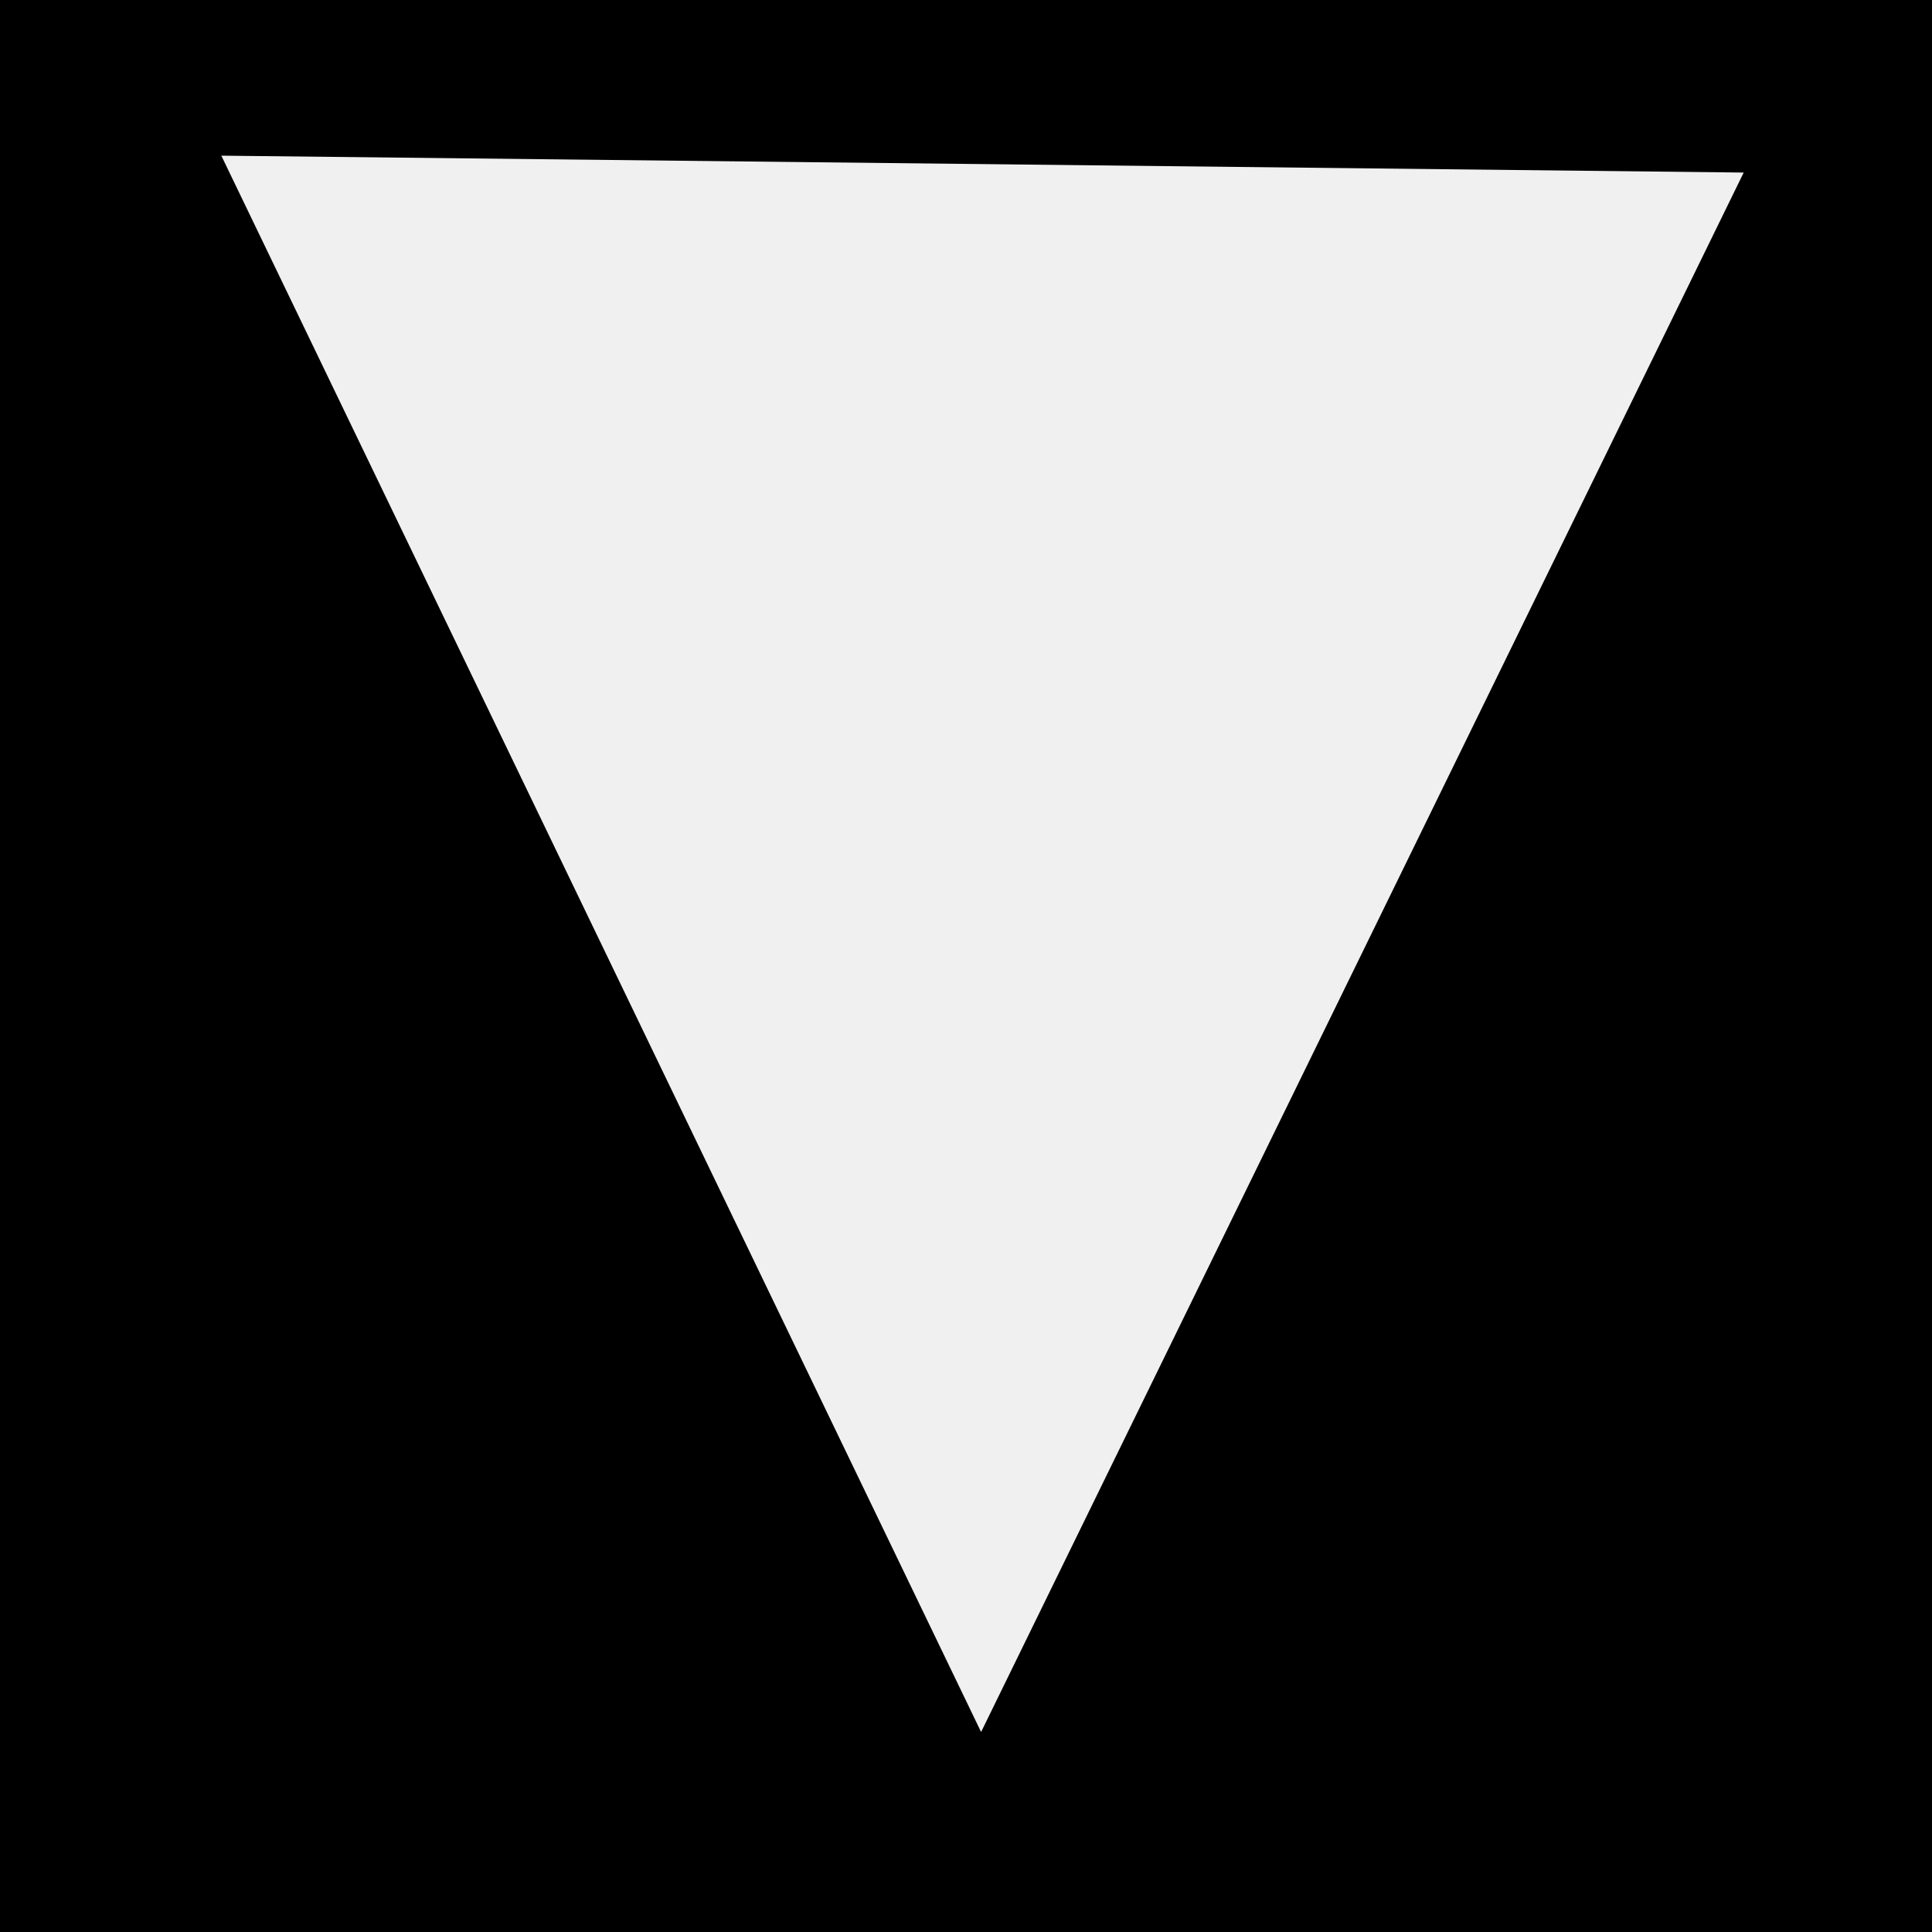
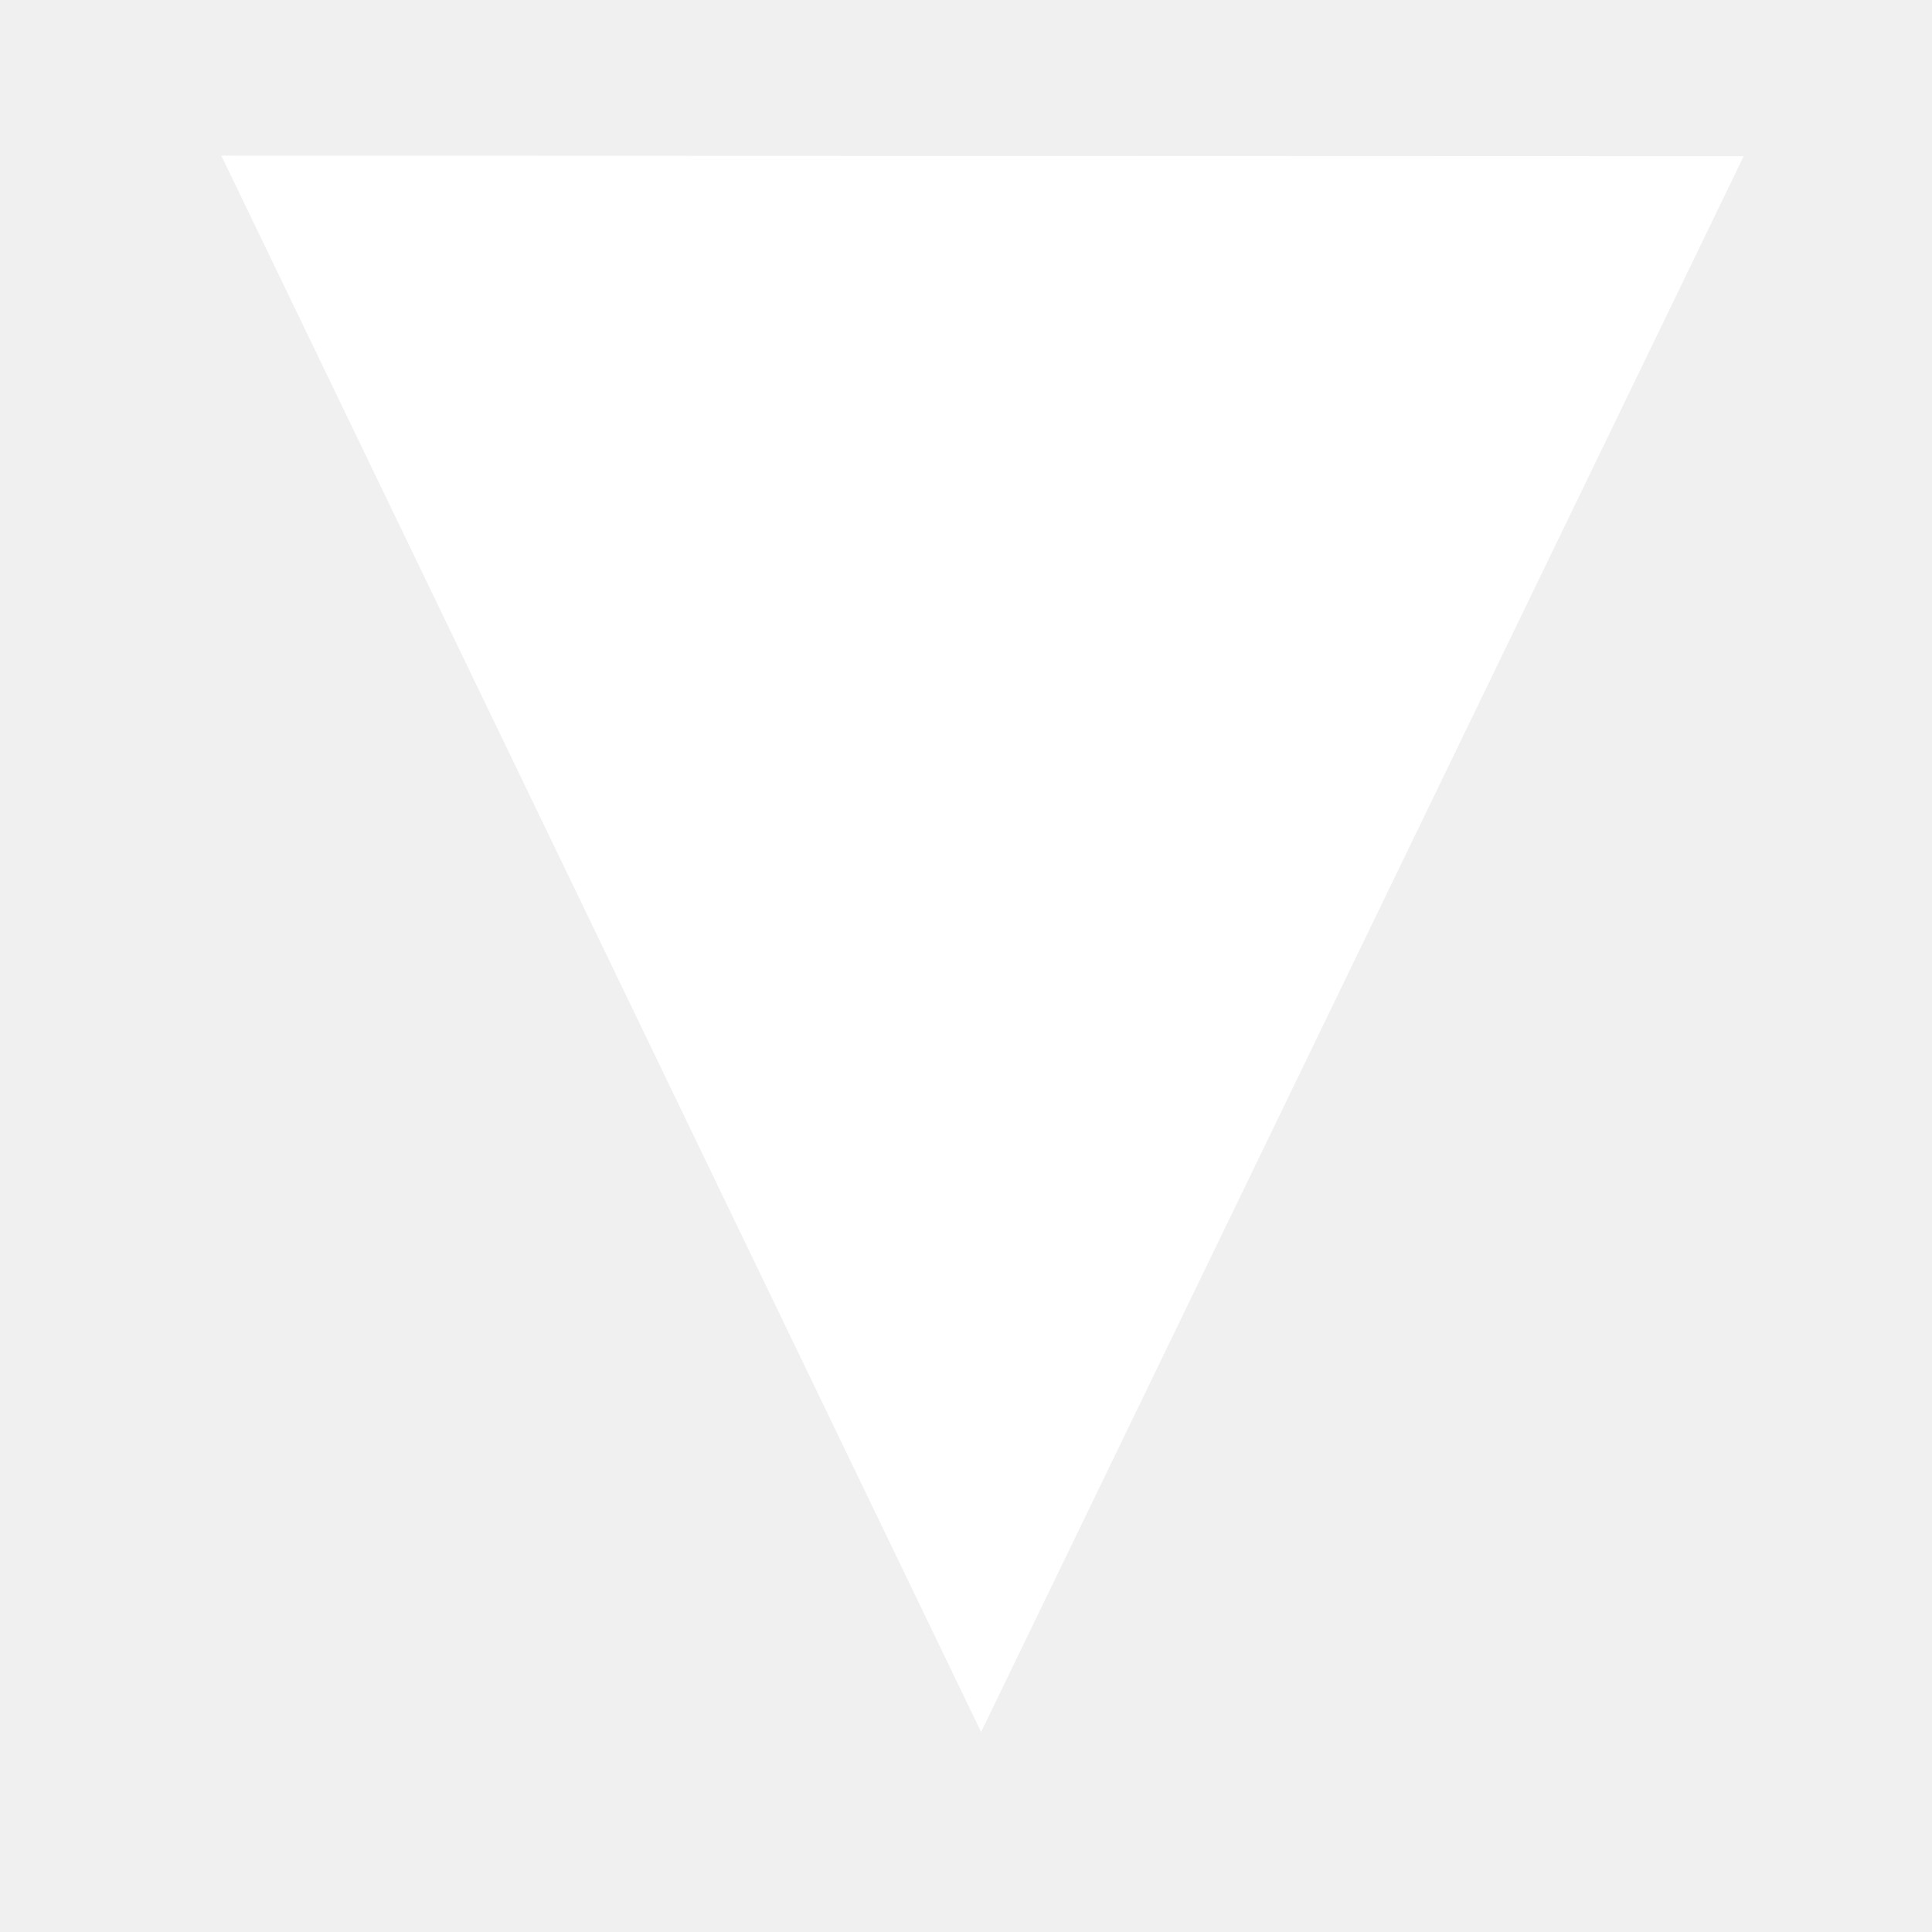
<svg xmlns="http://www.w3.org/2000/svg" version="1.1" width="256" height="256" id="svg4315">
  <defs id="defs4319" />
-   <path d="M 0,128 C 0,85.333 0,42.667 0,0 c 85.333,0 170.667,0 256,0 0,85.333 0,170.667 0,256 -85.333,0 -170.667,0 -256,0 0,-42.667 0,-85.333 0,-128 z M 130,229.5 231.049,22.865 29.327,20.626 z" id="path4325" style="fill:#000000" />
+   <path d="M 130,229.5 231.049,20.695 29.327,20.626 z" id="path4325" style="fill:#ffffff" />
</svg>
